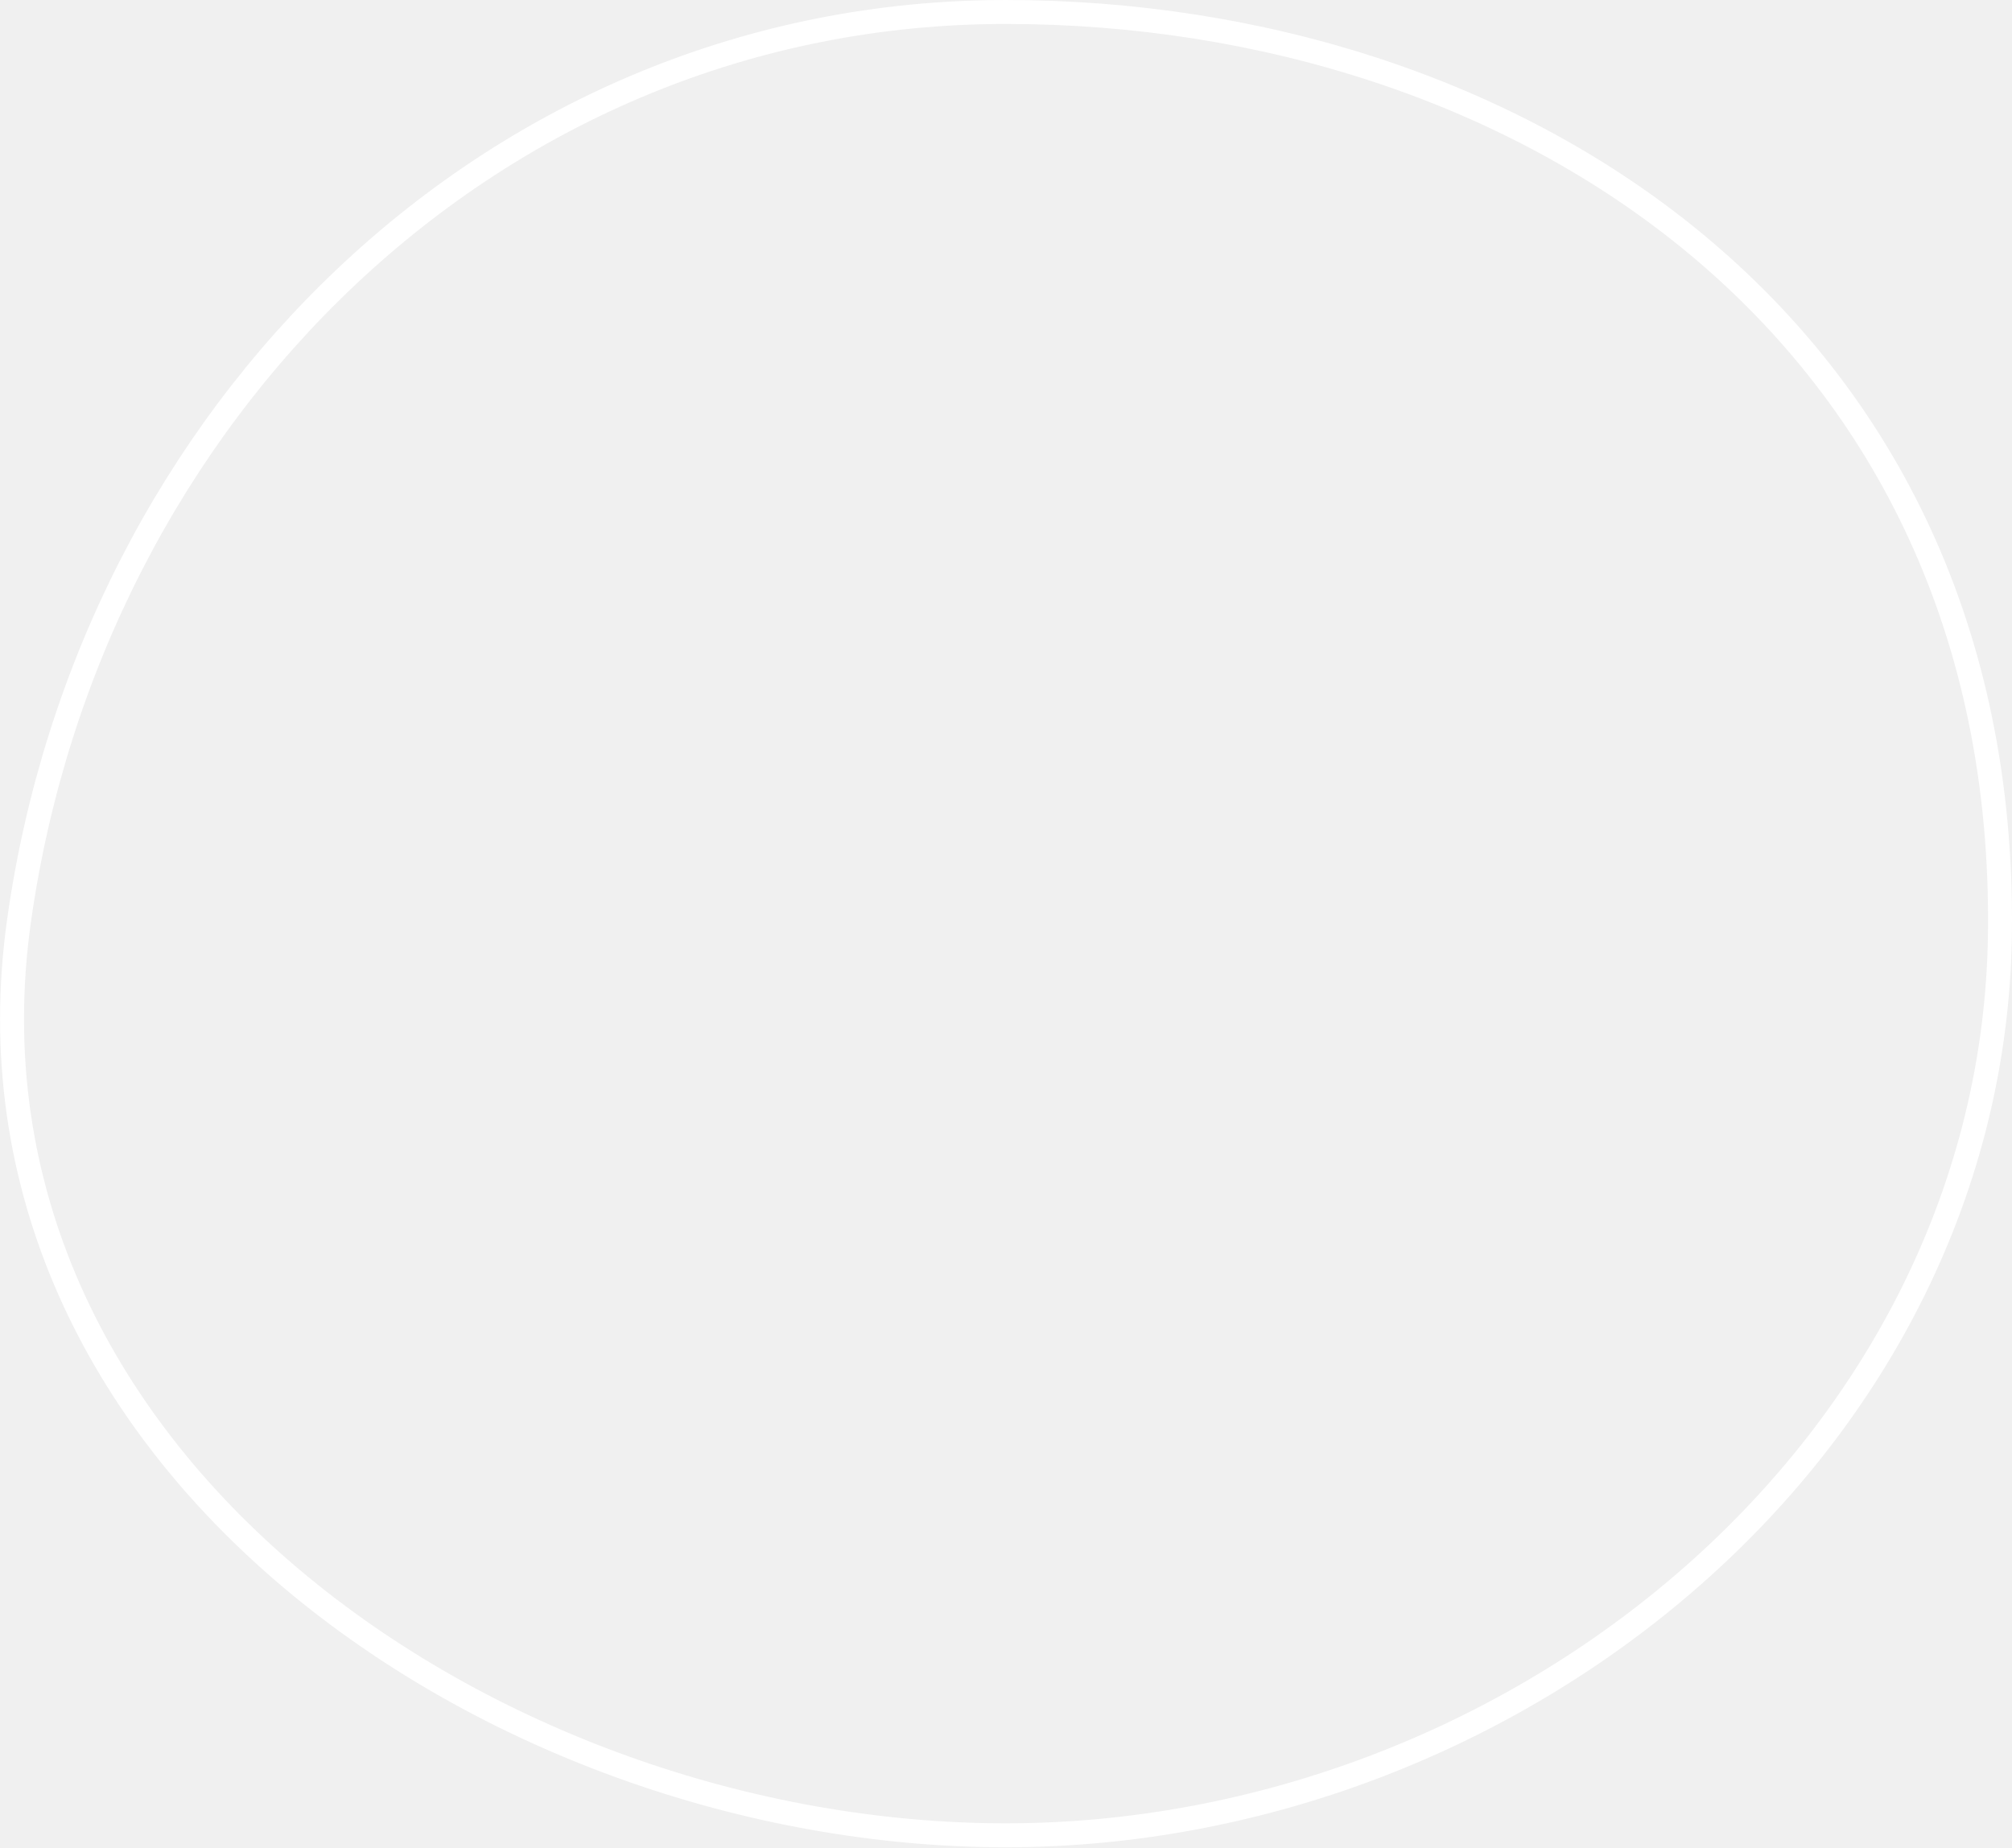
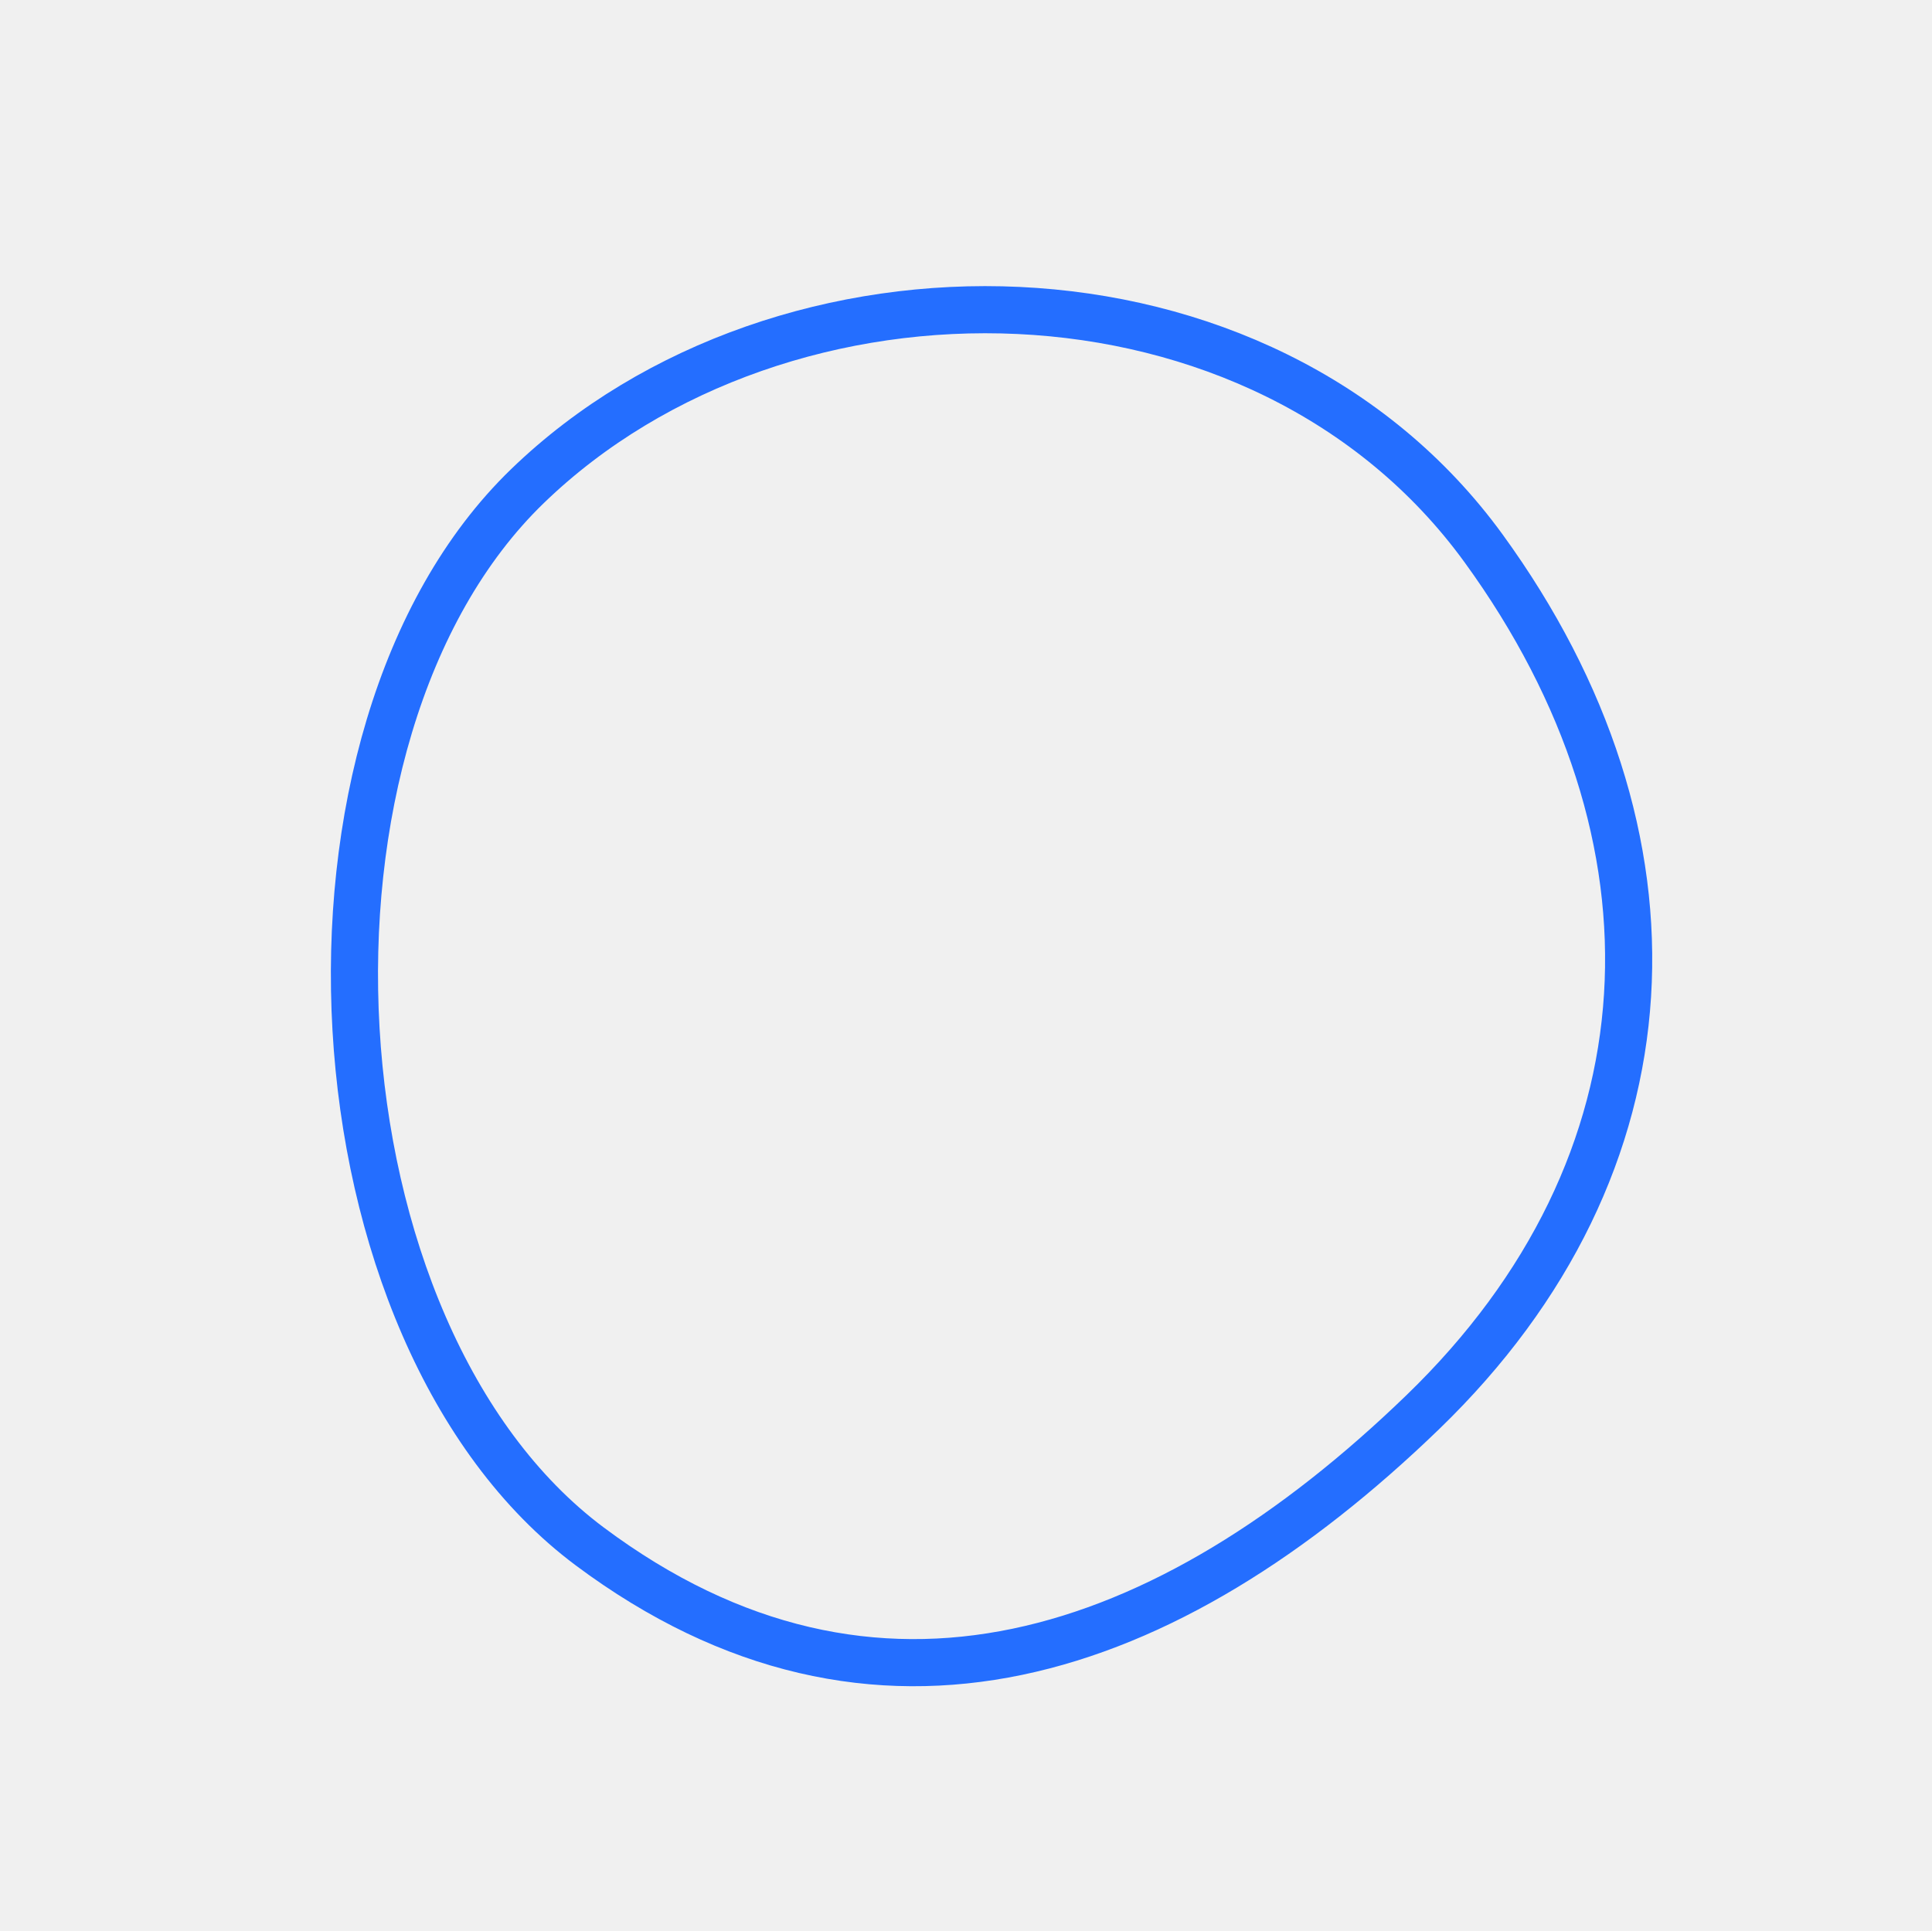
- <svg xmlns="http://www.w3.org/2000/svg" width="168.035" height="154.261" viewBox="0 0 168.035 154.261">
-   <path id="Path_75689" data-name="Path 75689" d="M-321.71,619.579c-.516,42.7-40.263,75.341-83.037,75.341s-88.718-31.611-82.4-76.394c5.98-42.353,39.622-75.867,82.4-75.867S-321.1,569-321.71,619.579Z" transform="translate(488.738 -541.658)" fill="none" stroke="#fff" stroke-miterlimit="10" stroke-width="2" fill-rule="evenodd" />
+ <svg xmlns="http://www.w3.org/2000/svg" width="81.977" height="81.913" viewBox="0 0 81.977 81.913">
+   <path id="Path_75695" data-name="Path 75695" d="M-430.86,569.772c2.417,14.874-14.281,34.192-29.375,34.192s-29.561-14.3-27.33-30.1c2.11-14.946,12.236-24.559,27.33-24.559S-433.281,554.873-430.86,569.772Z" transform="matrix(-0.719, 0.695, -0.695, -0.719, 111.229, 774.74)" fill="none" stroke="#246eff" stroke-miterlimit="10" stroke-width="2" fill-rule="evenodd" />
</svg>
